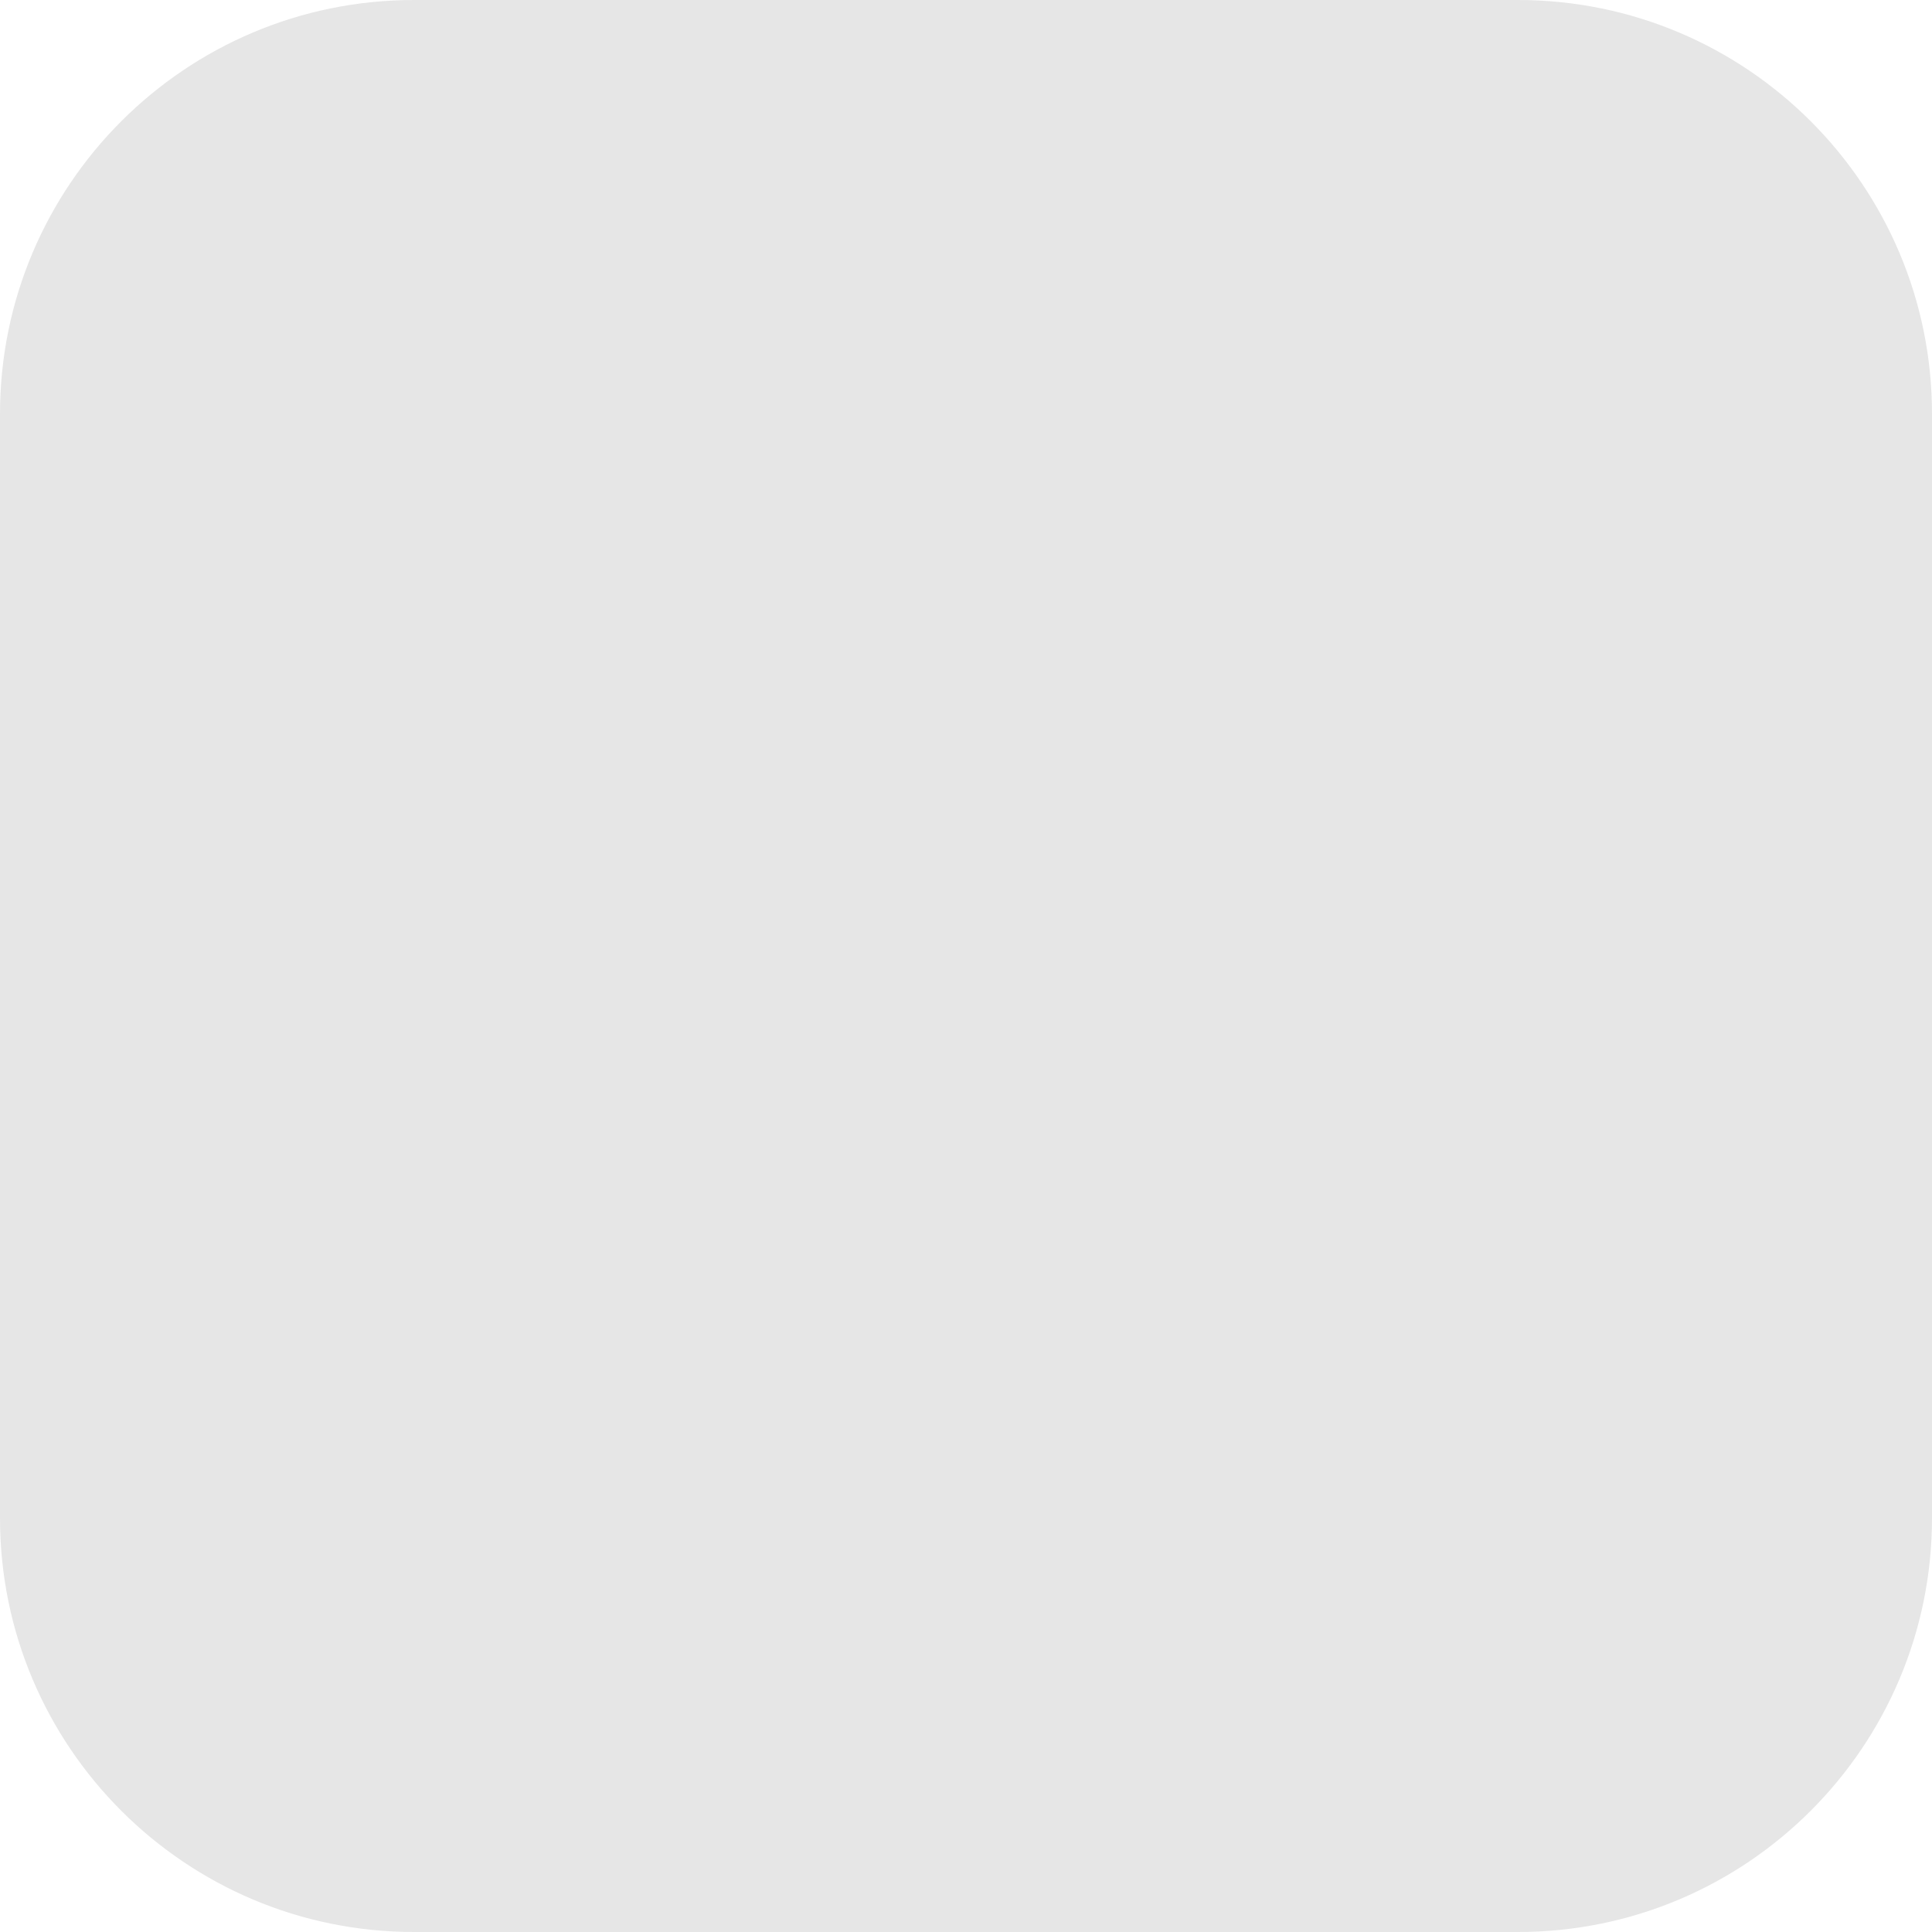
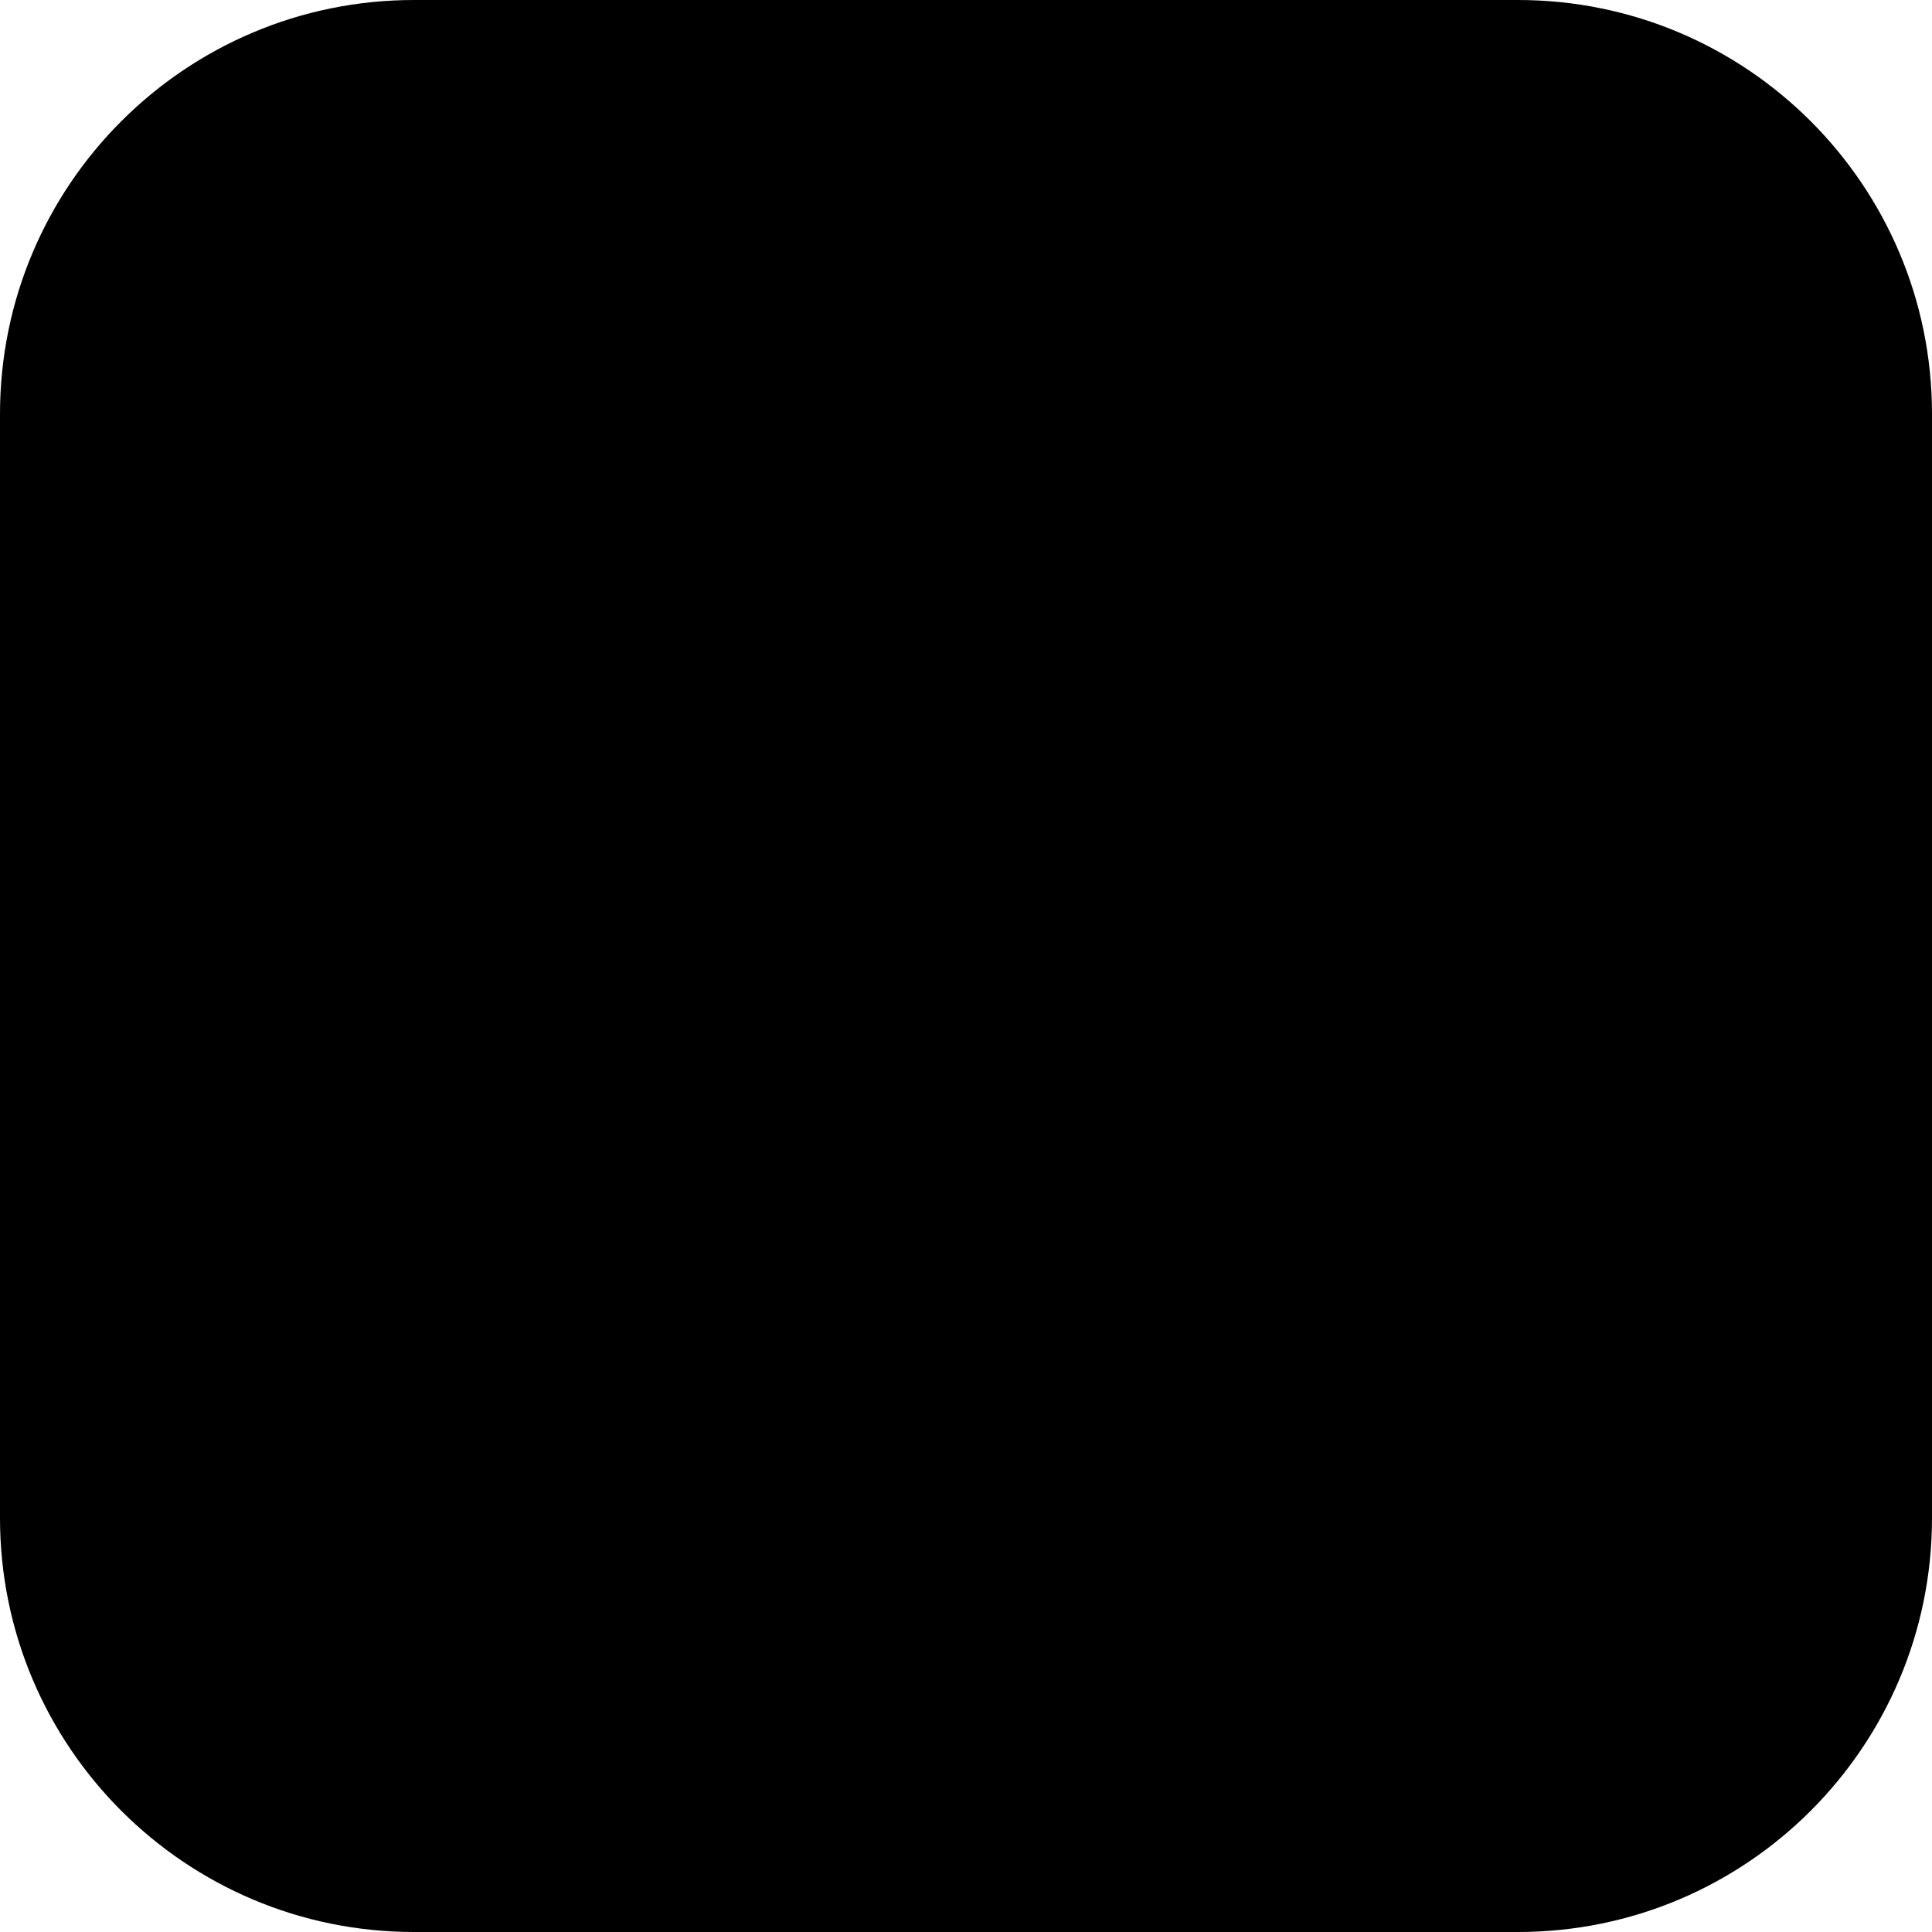
<svg xmlns="http://www.w3.org/2000/svg" xmlns:xlink="http://www.w3.org/1999/xlink">
  <symbol id="item-type" viewBox="0 0 28 28">
-     <rect width="28" height="28" rx="6" fill="#e6e6e6" />
+     <rect width="28" height="28" rx="6" fill="currentColor" />
  </symbol>
  <use xlink:href="#item-type" viewBox="0 0 28 28" />
</svg>
